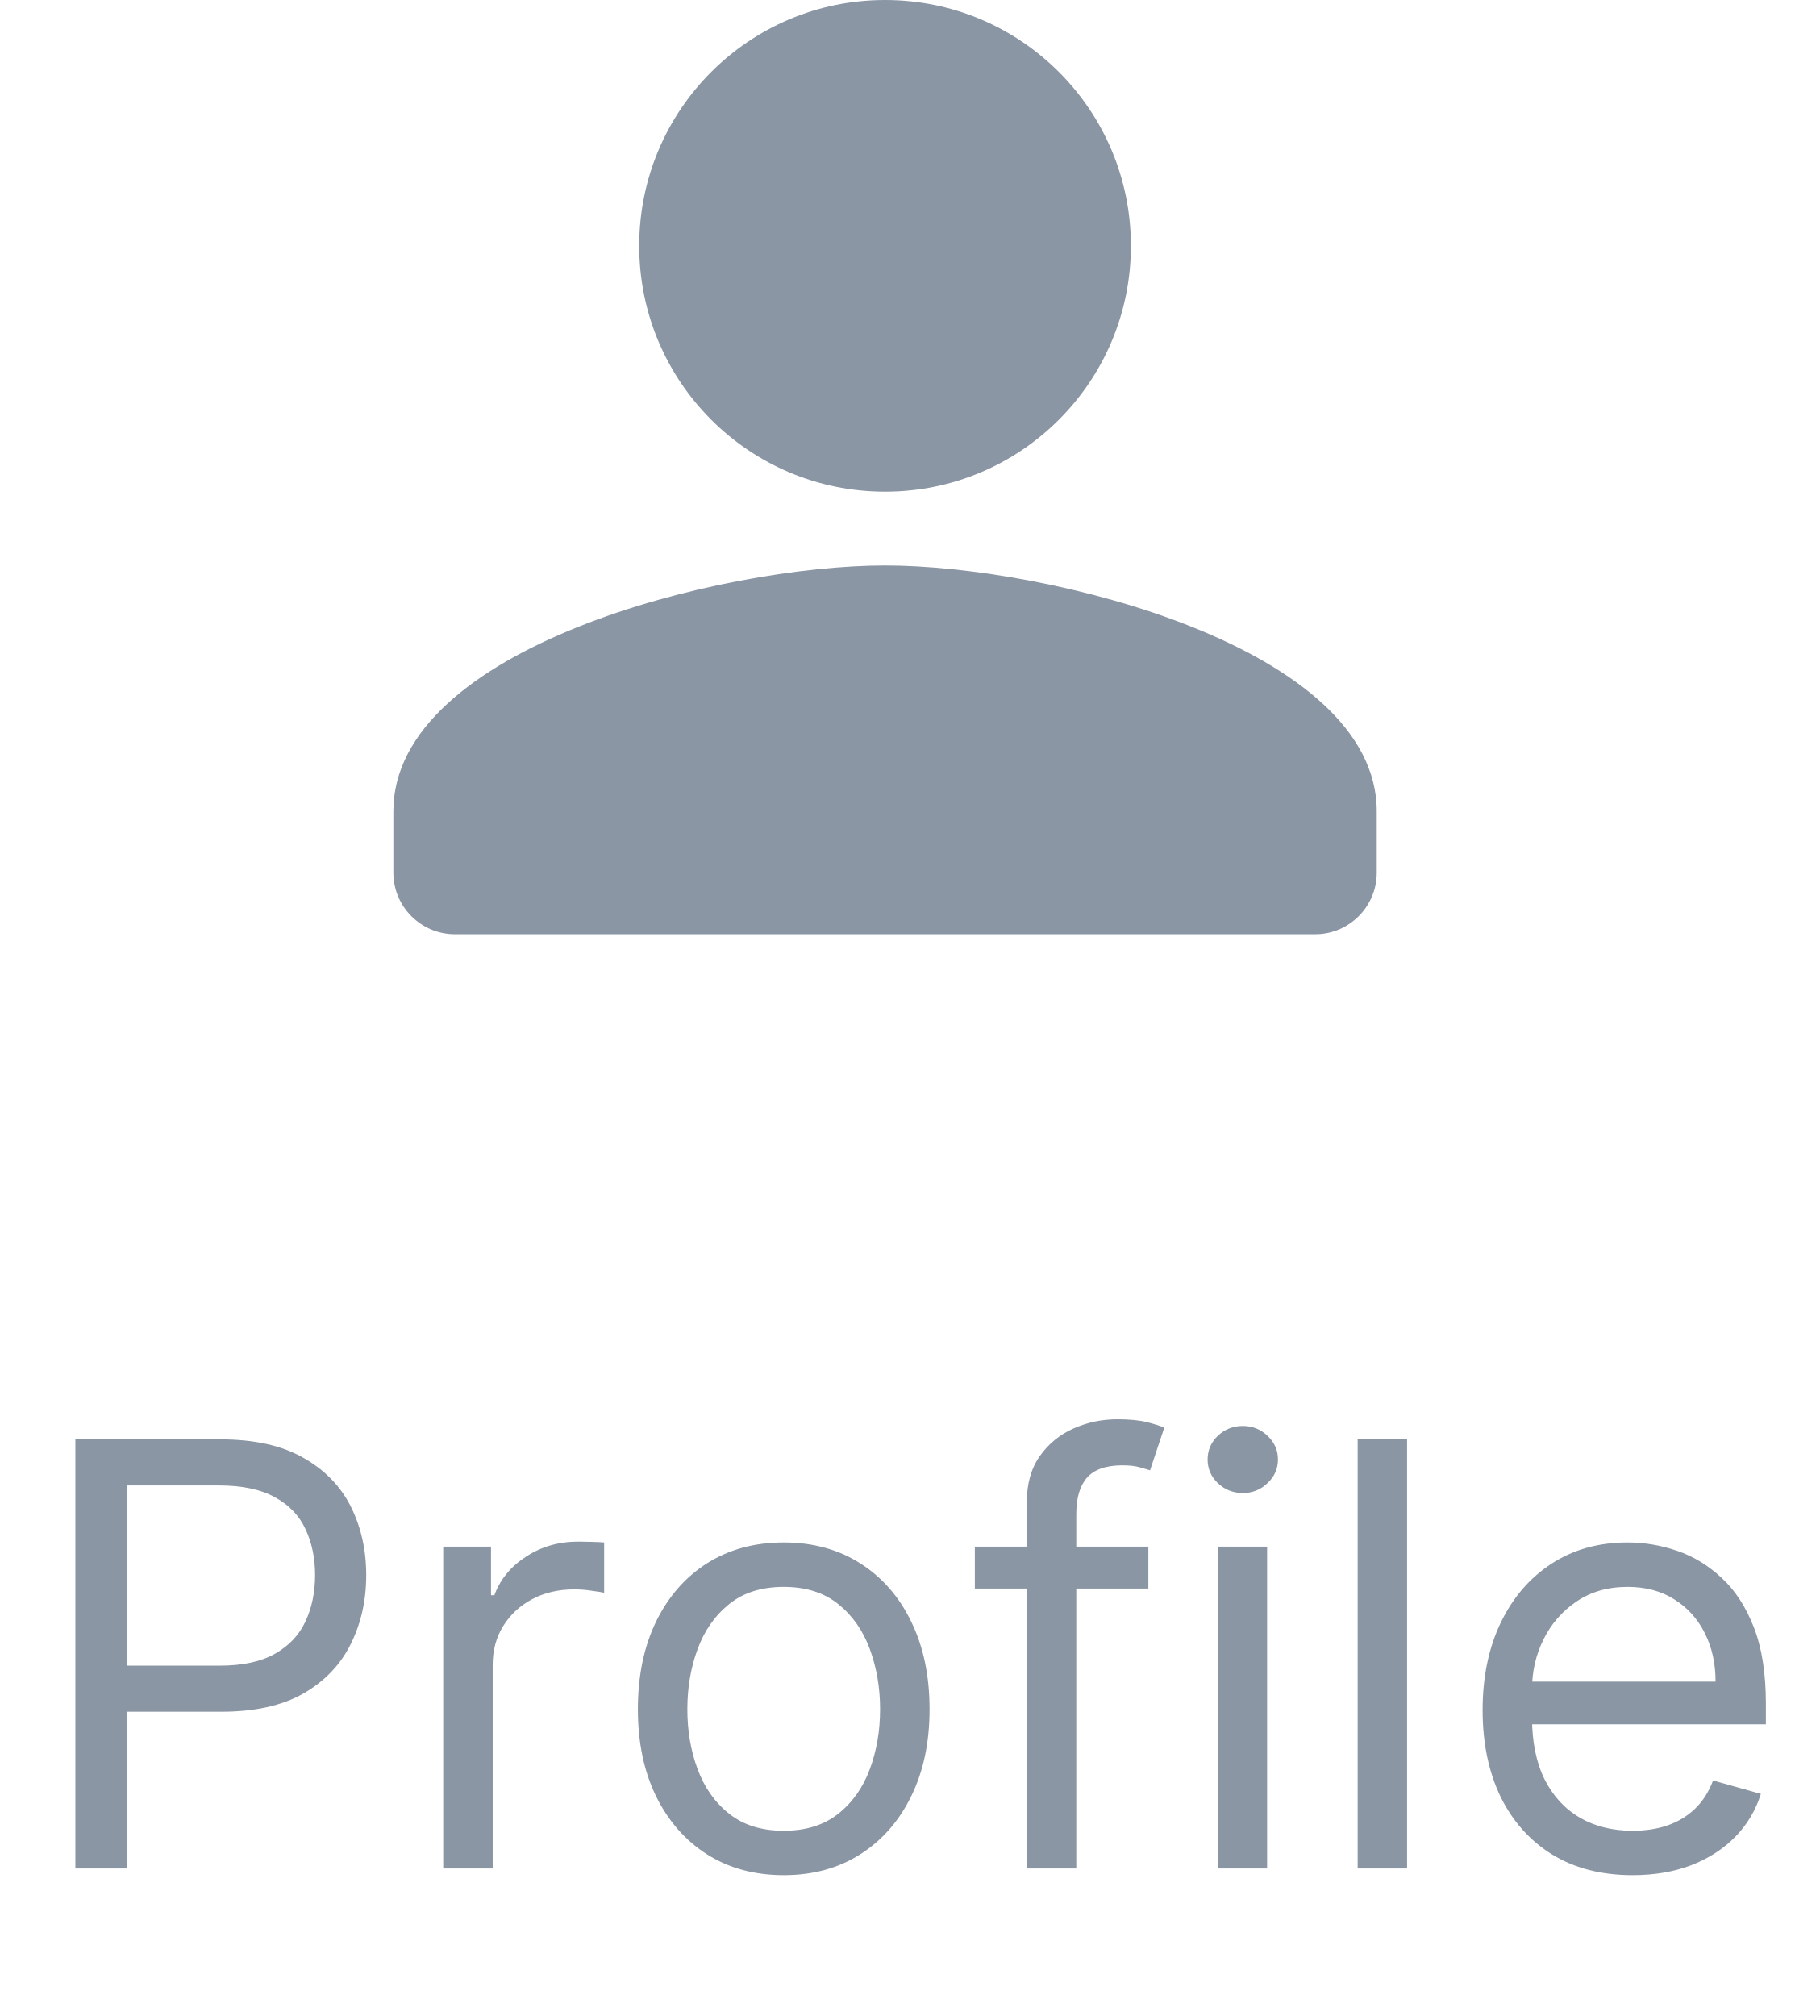
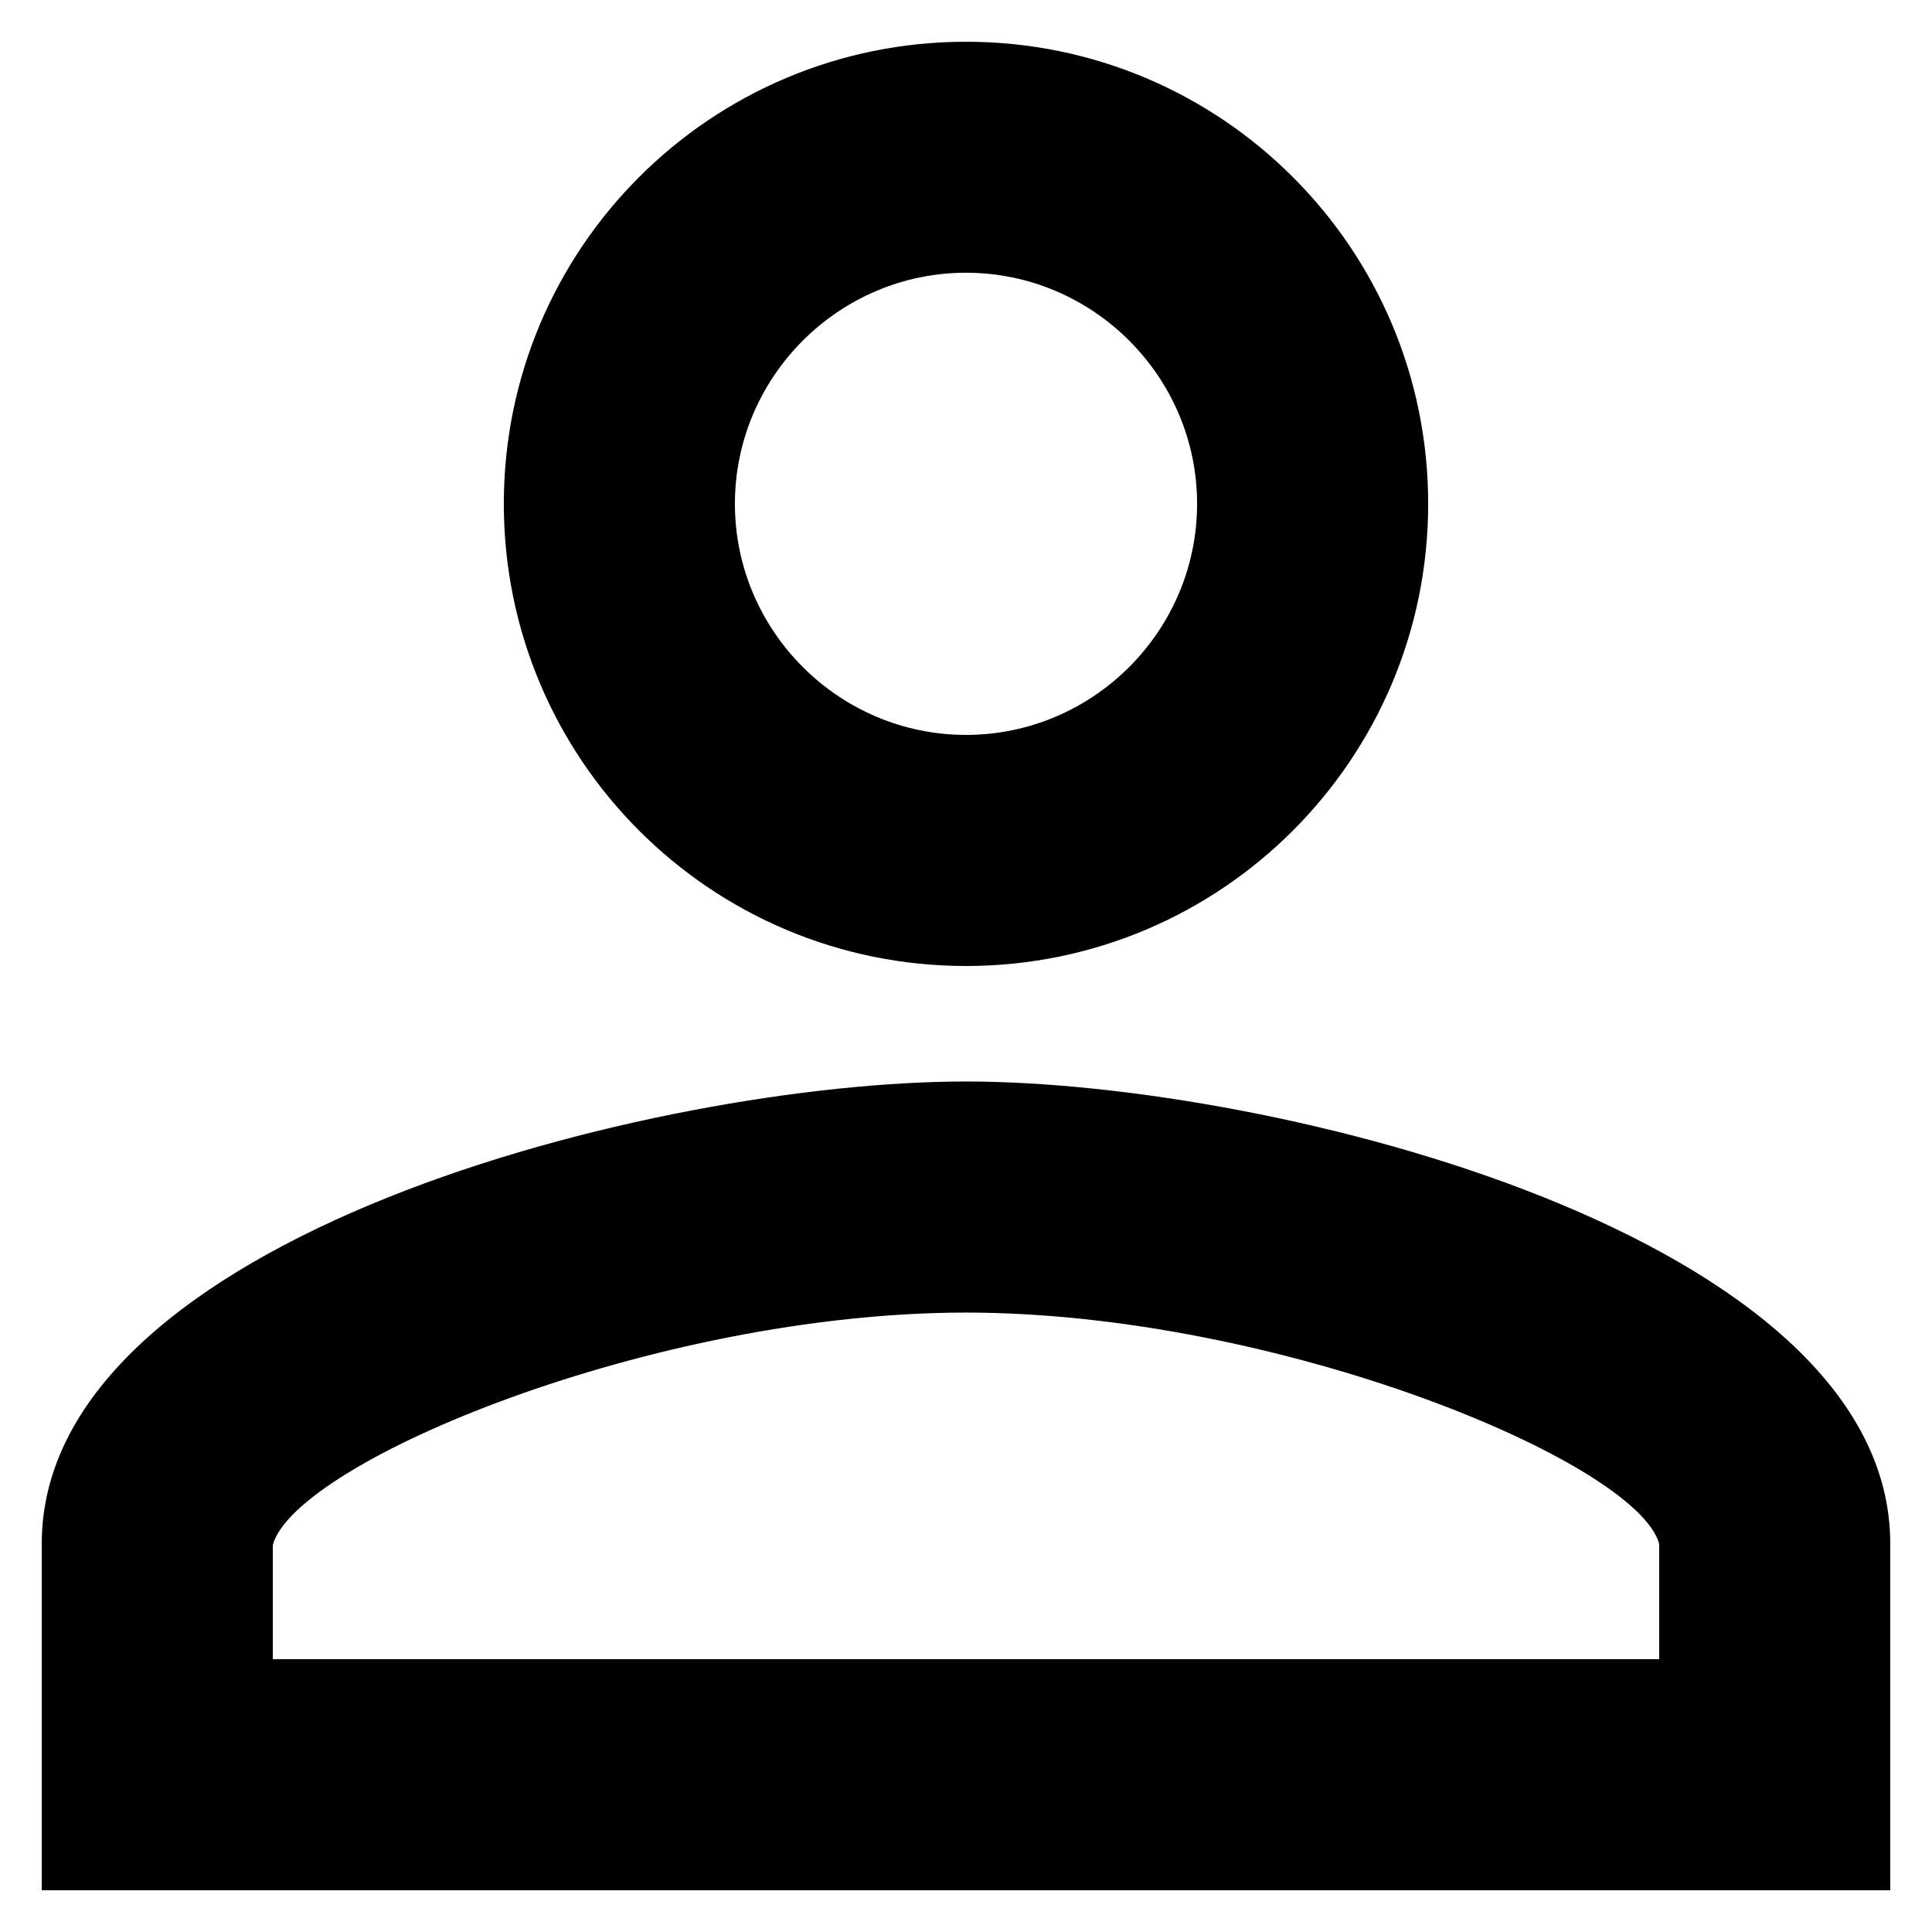
- <svg xmlns="http://www.w3.org/2000/svg" width="37" height="41" viewBox="0 0 37 41" fill="none">
-   <path d="M1.533 38V29.273H4.482C5.167 29.273 5.727 29.396 6.161 29.643C6.599 29.888 6.923 30.219 7.133 30.636C7.343 31.054 7.448 31.52 7.448 32.034C7.448 32.548 7.343 33.016 7.133 33.436C6.925 33.856 6.604 34.192 6.17 34.442C5.735 34.689 5.178 34.812 4.499 34.812H2.386V33.875H4.465C4.934 33.875 5.31 33.794 5.594 33.632C5.879 33.47 6.085 33.251 6.212 32.976C6.343 32.697 6.408 32.383 6.408 32.034C6.408 31.685 6.343 31.372 6.212 31.097C6.085 30.821 5.877 30.605 5.59 30.449C5.303 30.29 4.923 30.21 4.448 30.21H2.59V38H1.533ZM9.014 38V31.454H9.986V32.443H10.054C10.173 32.119 10.389 31.857 10.702 31.655C11.014 31.453 11.367 31.352 11.758 31.352C11.832 31.352 11.925 31.354 12.036 31.357C12.146 31.359 12.23 31.364 12.287 31.369V32.392C12.253 32.383 12.175 32.371 12.053 32.354C11.933 32.334 11.807 32.324 11.673 32.324C11.355 32.324 11.071 32.391 10.821 32.524C10.574 32.655 10.378 32.837 10.233 33.07C10.091 33.3 10.02 33.562 10.02 33.858V38H9.014ZM15.939 38.136C15.348 38.136 14.829 37.996 14.383 37.715C13.94 37.433 13.594 37.04 13.344 36.534C13.097 36.028 12.973 35.438 12.973 34.761C12.973 34.08 13.097 33.484 13.344 32.976C13.594 32.467 13.94 32.072 14.383 31.791C14.829 31.51 15.348 31.369 15.939 31.369C16.53 31.369 17.047 31.51 17.49 31.791C17.936 32.072 18.283 32.467 18.53 32.976C18.78 33.484 18.905 34.08 18.905 34.761C18.905 35.438 18.78 36.028 18.53 36.534C18.283 37.04 17.936 37.433 17.49 37.715C17.047 37.996 16.53 38.136 15.939 38.136ZM15.939 37.233C16.388 37.233 16.757 37.118 17.047 36.888C17.337 36.658 17.551 36.355 17.69 35.98C17.829 35.605 17.899 35.199 17.899 34.761C17.899 34.324 17.829 33.916 17.69 33.538C17.551 33.16 17.337 32.855 17.047 32.622C16.757 32.389 16.388 32.273 15.939 32.273C15.49 32.273 15.121 32.389 14.831 32.622C14.541 32.855 14.327 33.16 14.188 33.538C14.048 33.916 13.979 34.324 13.979 34.761C13.979 35.199 14.048 35.605 14.188 35.98C14.327 36.355 14.541 36.658 14.831 36.888C15.121 37.118 15.49 37.233 15.939 37.233ZM23.355 31.454V32.307H19.826V31.454H23.355ZM20.883 38V30.551C20.883 30.176 20.971 29.864 21.147 29.614C21.323 29.364 21.552 29.176 21.834 29.051C22.115 28.926 22.412 28.864 22.724 28.864C22.971 28.864 23.173 28.884 23.329 28.923C23.485 28.963 23.602 29 23.679 29.034L23.389 29.903C23.338 29.886 23.267 29.865 23.176 29.84C23.088 29.814 22.971 29.801 22.826 29.801C22.494 29.801 22.254 29.885 22.106 30.053C21.961 30.22 21.889 30.466 21.889 30.79V38H20.883ZM24.764 38V31.454H25.77V38H24.764ZM25.276 30.364C25.079 30.364 24.91 30.297 24.768 30.163C24.629 30.03 24.56 29.869 24.56 29.682C24.56 29.494 24.629 29.334 24.768 29.2C24.91 29.067 25.079 29 25.276 29C25.472 29 25.639 29.067 25.778 29.2C25.921 29.334 25.991 29.494 25.991 29.682C25.991 29.869 25.921 30.03 25.778 30.163C25.639 30.297 25.472 30.364 25.276 30.364ZM28.617 29.273V38H27.612V29.273H28.617ZM33.204 38.136C32.573 38.136 32.029 37.997 31.572 37.719C31.117 37.438 30.766 37.045 30.519 36.543C30.275 36.037 30.153 35.449 30.153 34.778C30.153 34.108 30.275 33.517 30.519 33.006C30.766 32.492 31.11 32.091 31.55 31.804C31.994 31.514 32.511 31.369 33.102 31.369C33.443 31.369 33.779 31.426 34.111 31.54C34.444 31.653 34.746 31.838 35.019 32.094C35.292 32.347 35.509 32.682 35.671 33.099C35.833 33.517 35.914 34.031 35.914 34.642V35.068H30.869V34.199H34.891C34.891 33.83 34.818 33.5 34.67 33.21C34.525 32.92 34.318 32.692 34.048 32.524C33.781 32.356 33.465 32.273 33.102 32.273C32.701 32.273 32.354 32.372 32.062 32.571C31.772 32.767 31.549 33.023 31.393 33.338C31.236 33.653 31.158 33.992 31.158 34.352V34.932C31.158 35.426 31.244 35.845 31.414 36.189C31.587 36.53 31.827 36.79 32.134 36.969C32.441 37.145 32.798 37.233 33.204 37.233C33.468 37.233 33.707 37.196 33.92 37.122C34.136 37.045 34.322 36.932 34.478 36.781C34.634 36.628 34.755 36.438 34.84 36.21L35.812 36.483C35.709 36.812 35.538 37.102 35.296 37.352C35.055 37.599 34.756 37.793 34.401 37.932C34.046 38.068 33.647 38.136 33.204 38.136Z" fill="#8B96A5" />
-   <path fill-rule="evenodd" clip-rule="evenodd" d="M18 10C20.762 10 23 7.763 23 5C23 2.237 20.762 0 18 0C15.238 0 13 2.237 13 5C13 7.763 15.238 10 18 10ZM18 11.5C14.662 11.5 8 13.175 8 16.5V17.75C8 18.438 8.562 19 9.25 19H26.75C27.438 19 28 18.438 28 17.75V16.5C28 13.175 21.337 11.5 18 11.5Z" fill="#8B96A5" />
+ <svg xmlns="http://www.w3.org/2000/svg" width="18" height="18" viewBox="0 0 18 18" fill="none">
+   <path d="M9 2.541C10.184 2.541 11.153 3.51 11.153 4.694C11.153 5.878 10.184 6.847 9 6.847C7.816 6.847 6.847 5.878 6.847 4.694C6.847 3.51 7.816 2.541 9 2.541ZM9 12.229C11.906 12.229 15.243 13.617 15.458 14.382V15.458H2.542V14.393C2.757 13.617 6.094 12.229 9 12.229ZM9 0.389C6.621 0.389 4.694 2.315 4.694 4.694C4.694 7.073 6.621 9 9 9C11.379 9 13.306 7.073 13.306 4.694C13.306 2.315 11.379 0.389 9 0.389ZM9 10.076C6.126 10.076 0.389 11.518 0.389 14.382V17.611H17.611V14.382C17.611 11.518 11.874 10.076 9 10.076Z" fill="black" />
</svg>
